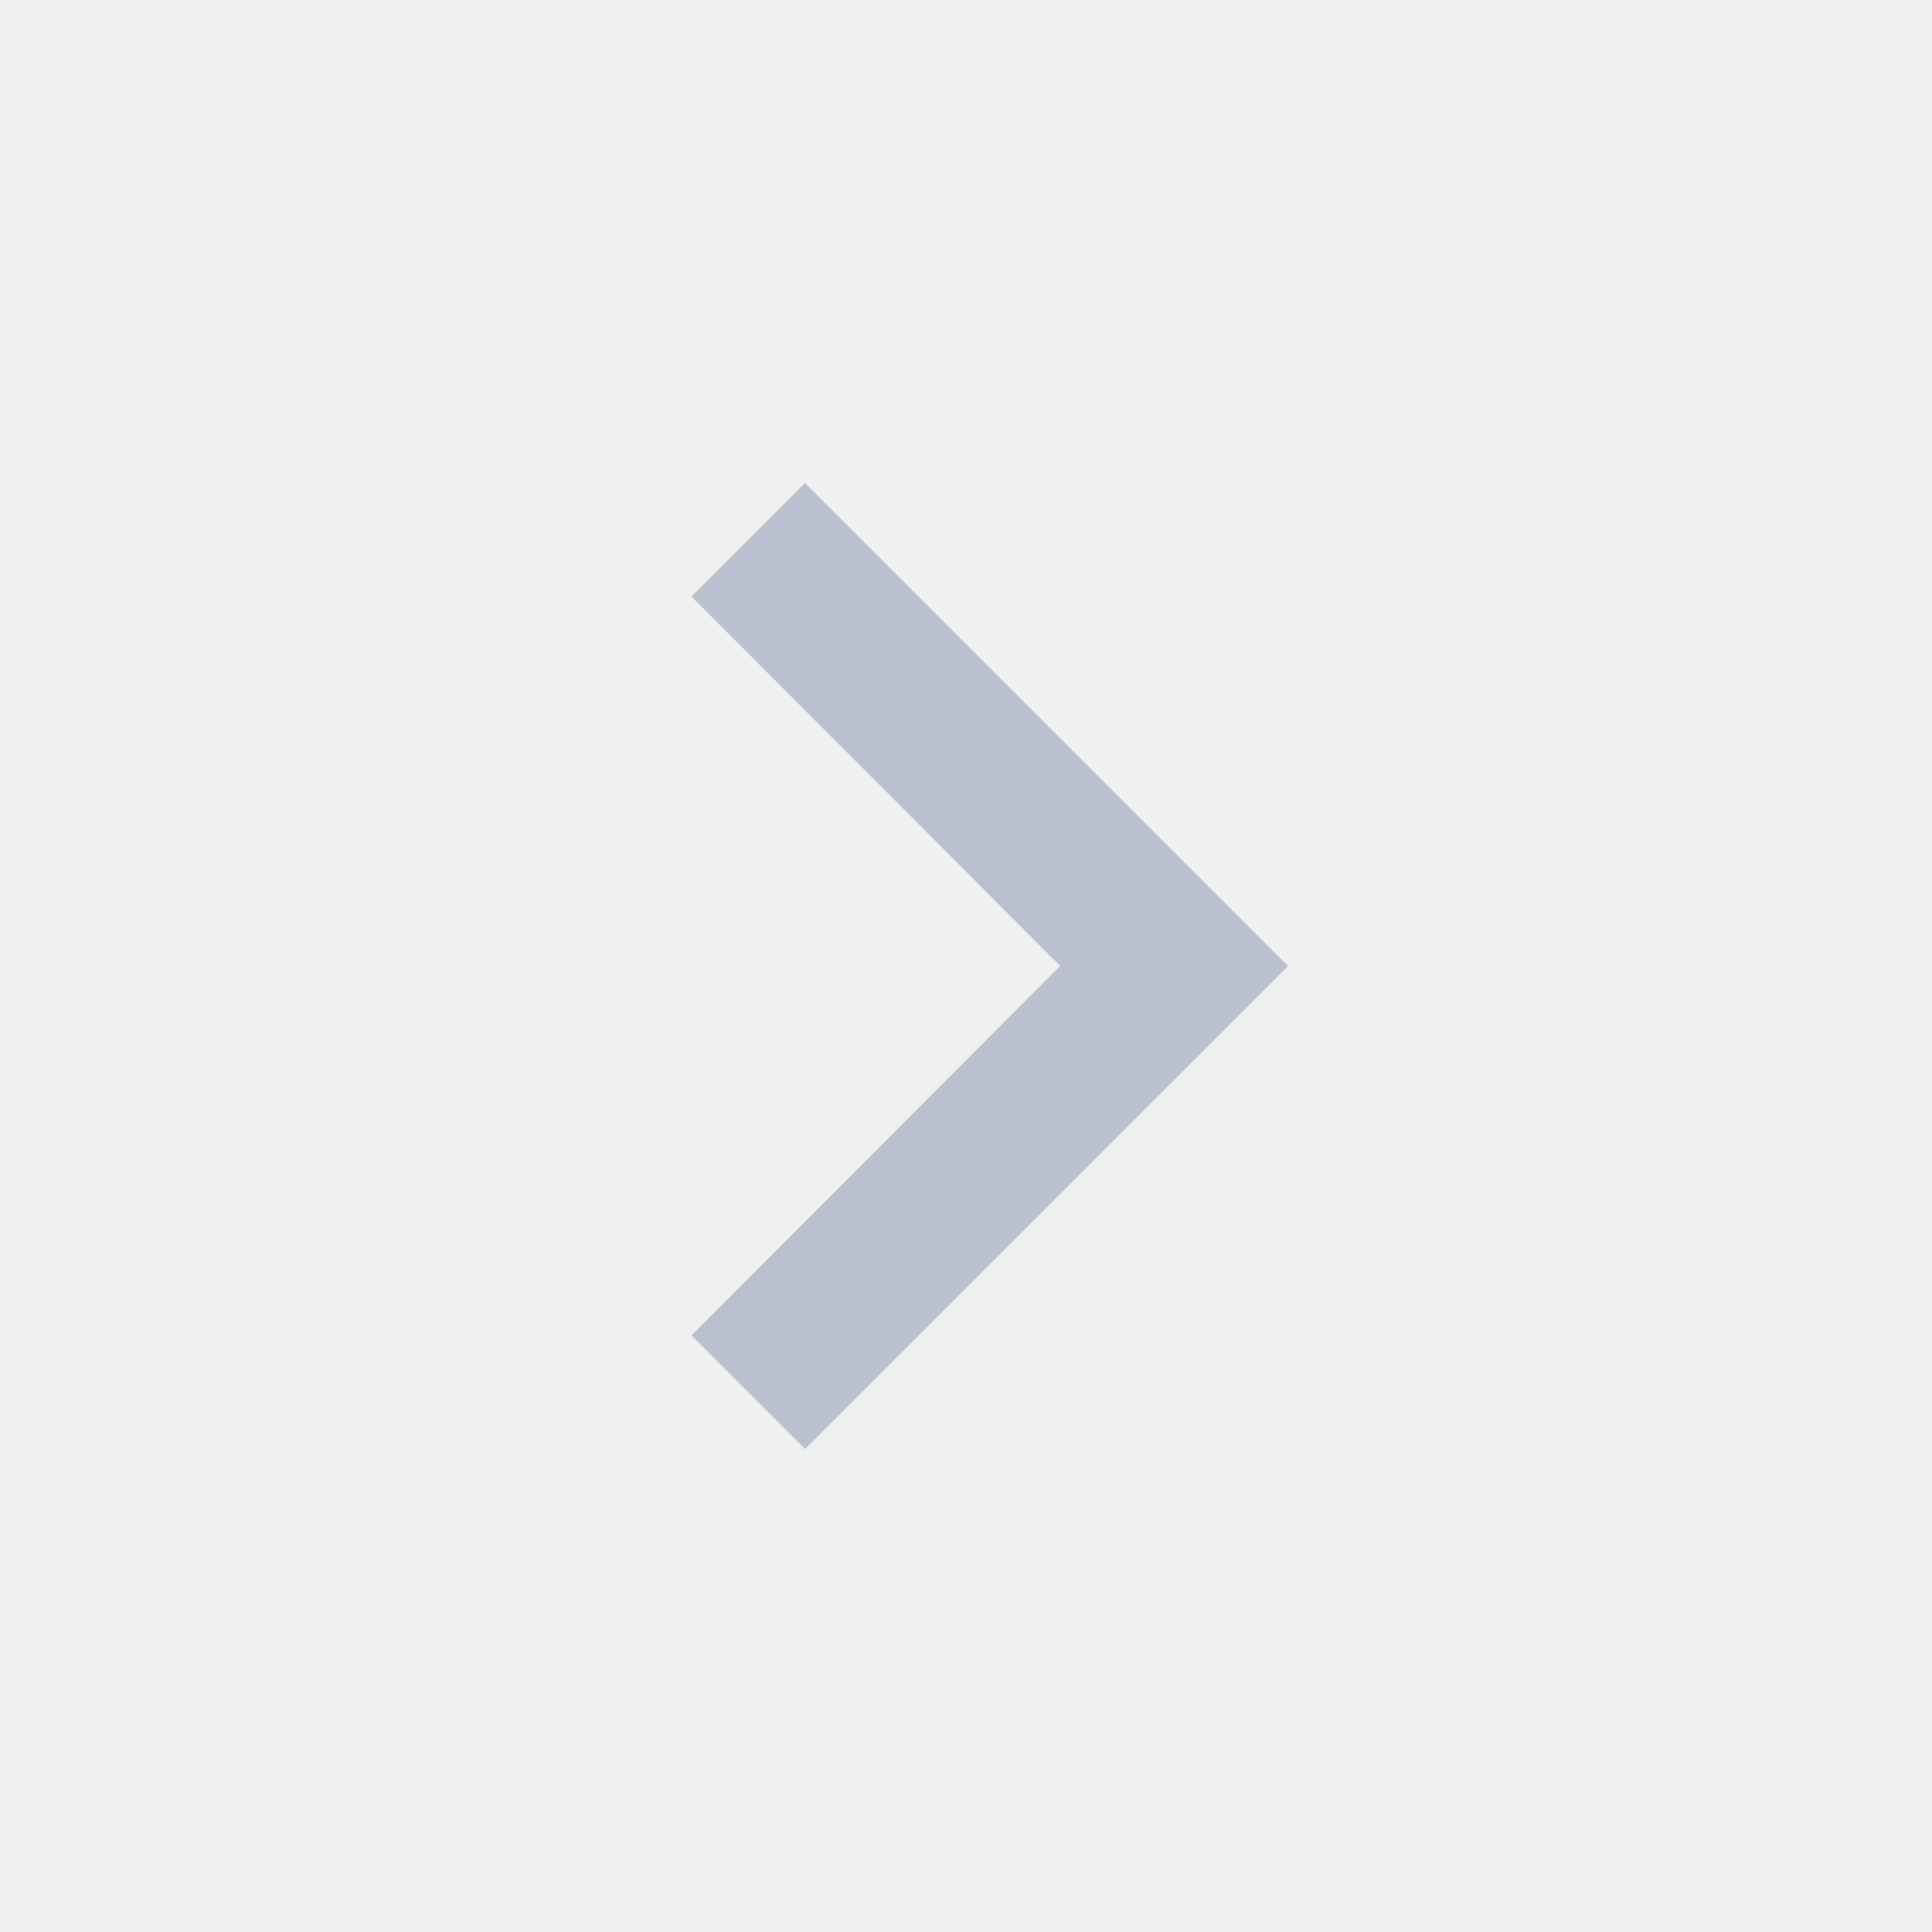
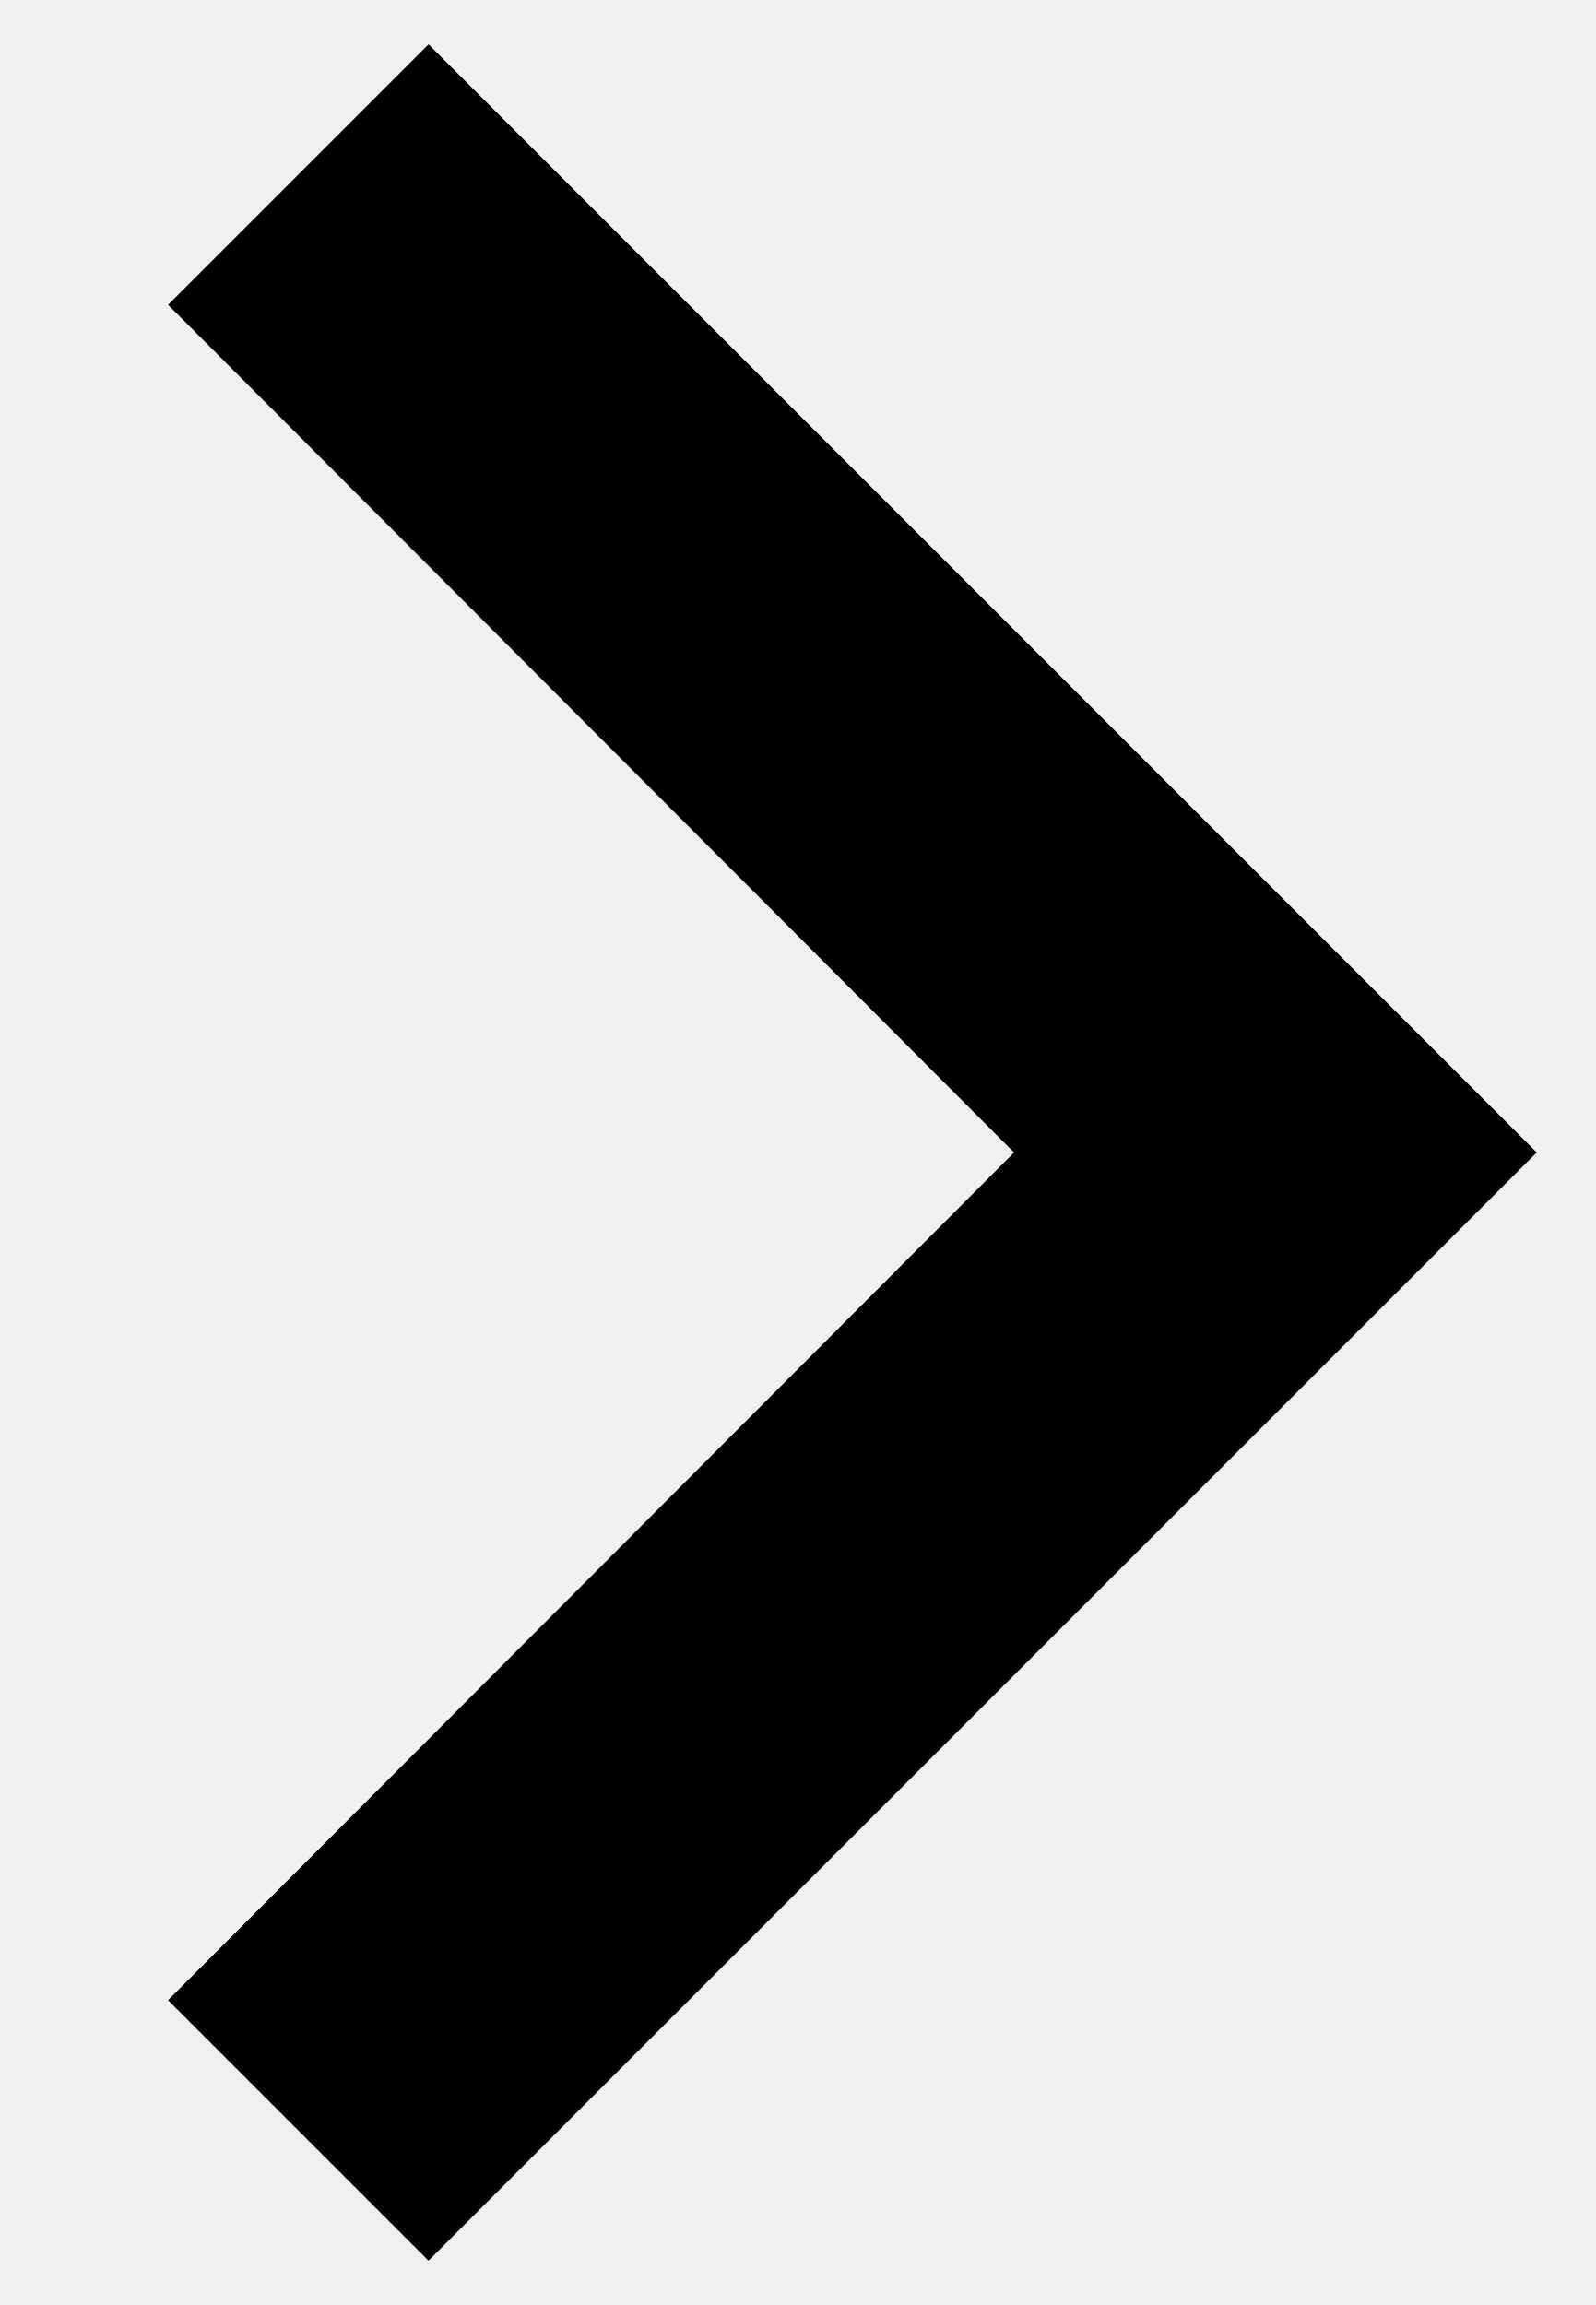
- <svg xmlns="http://www.w3.org/2000/svg" width="25" height="25" viewBox="0 0 25 25" fill="none">
-   <g clip-path="url(#clip0_59_2351)">
-     <path d="M8.948 17.281L13.719 12.5L8.948 7.719L10.417 6.25L16.667 12.5L10.417 18.75L8.948 17.281Z" fill="#BAC0CE" />
-   </g>
-   <defs>
-     <clipPath id="clip0_59_2351">
-       <rect width="25" height="25" fill="white" />
-     </clipPath>
-   </defs>
+ <svg xmlns="http://www.w3.org/2000/svg" width="9" height="13" viewBox="0 0 9 13" fill="none">
+   <path d="M0.948 11.281L5.719 6.5L0.948 1.719L2.417 0.25L8.667 6.5L2.417 12.75L0.948 11.281Z" fill="currentColor" />
</svg>
